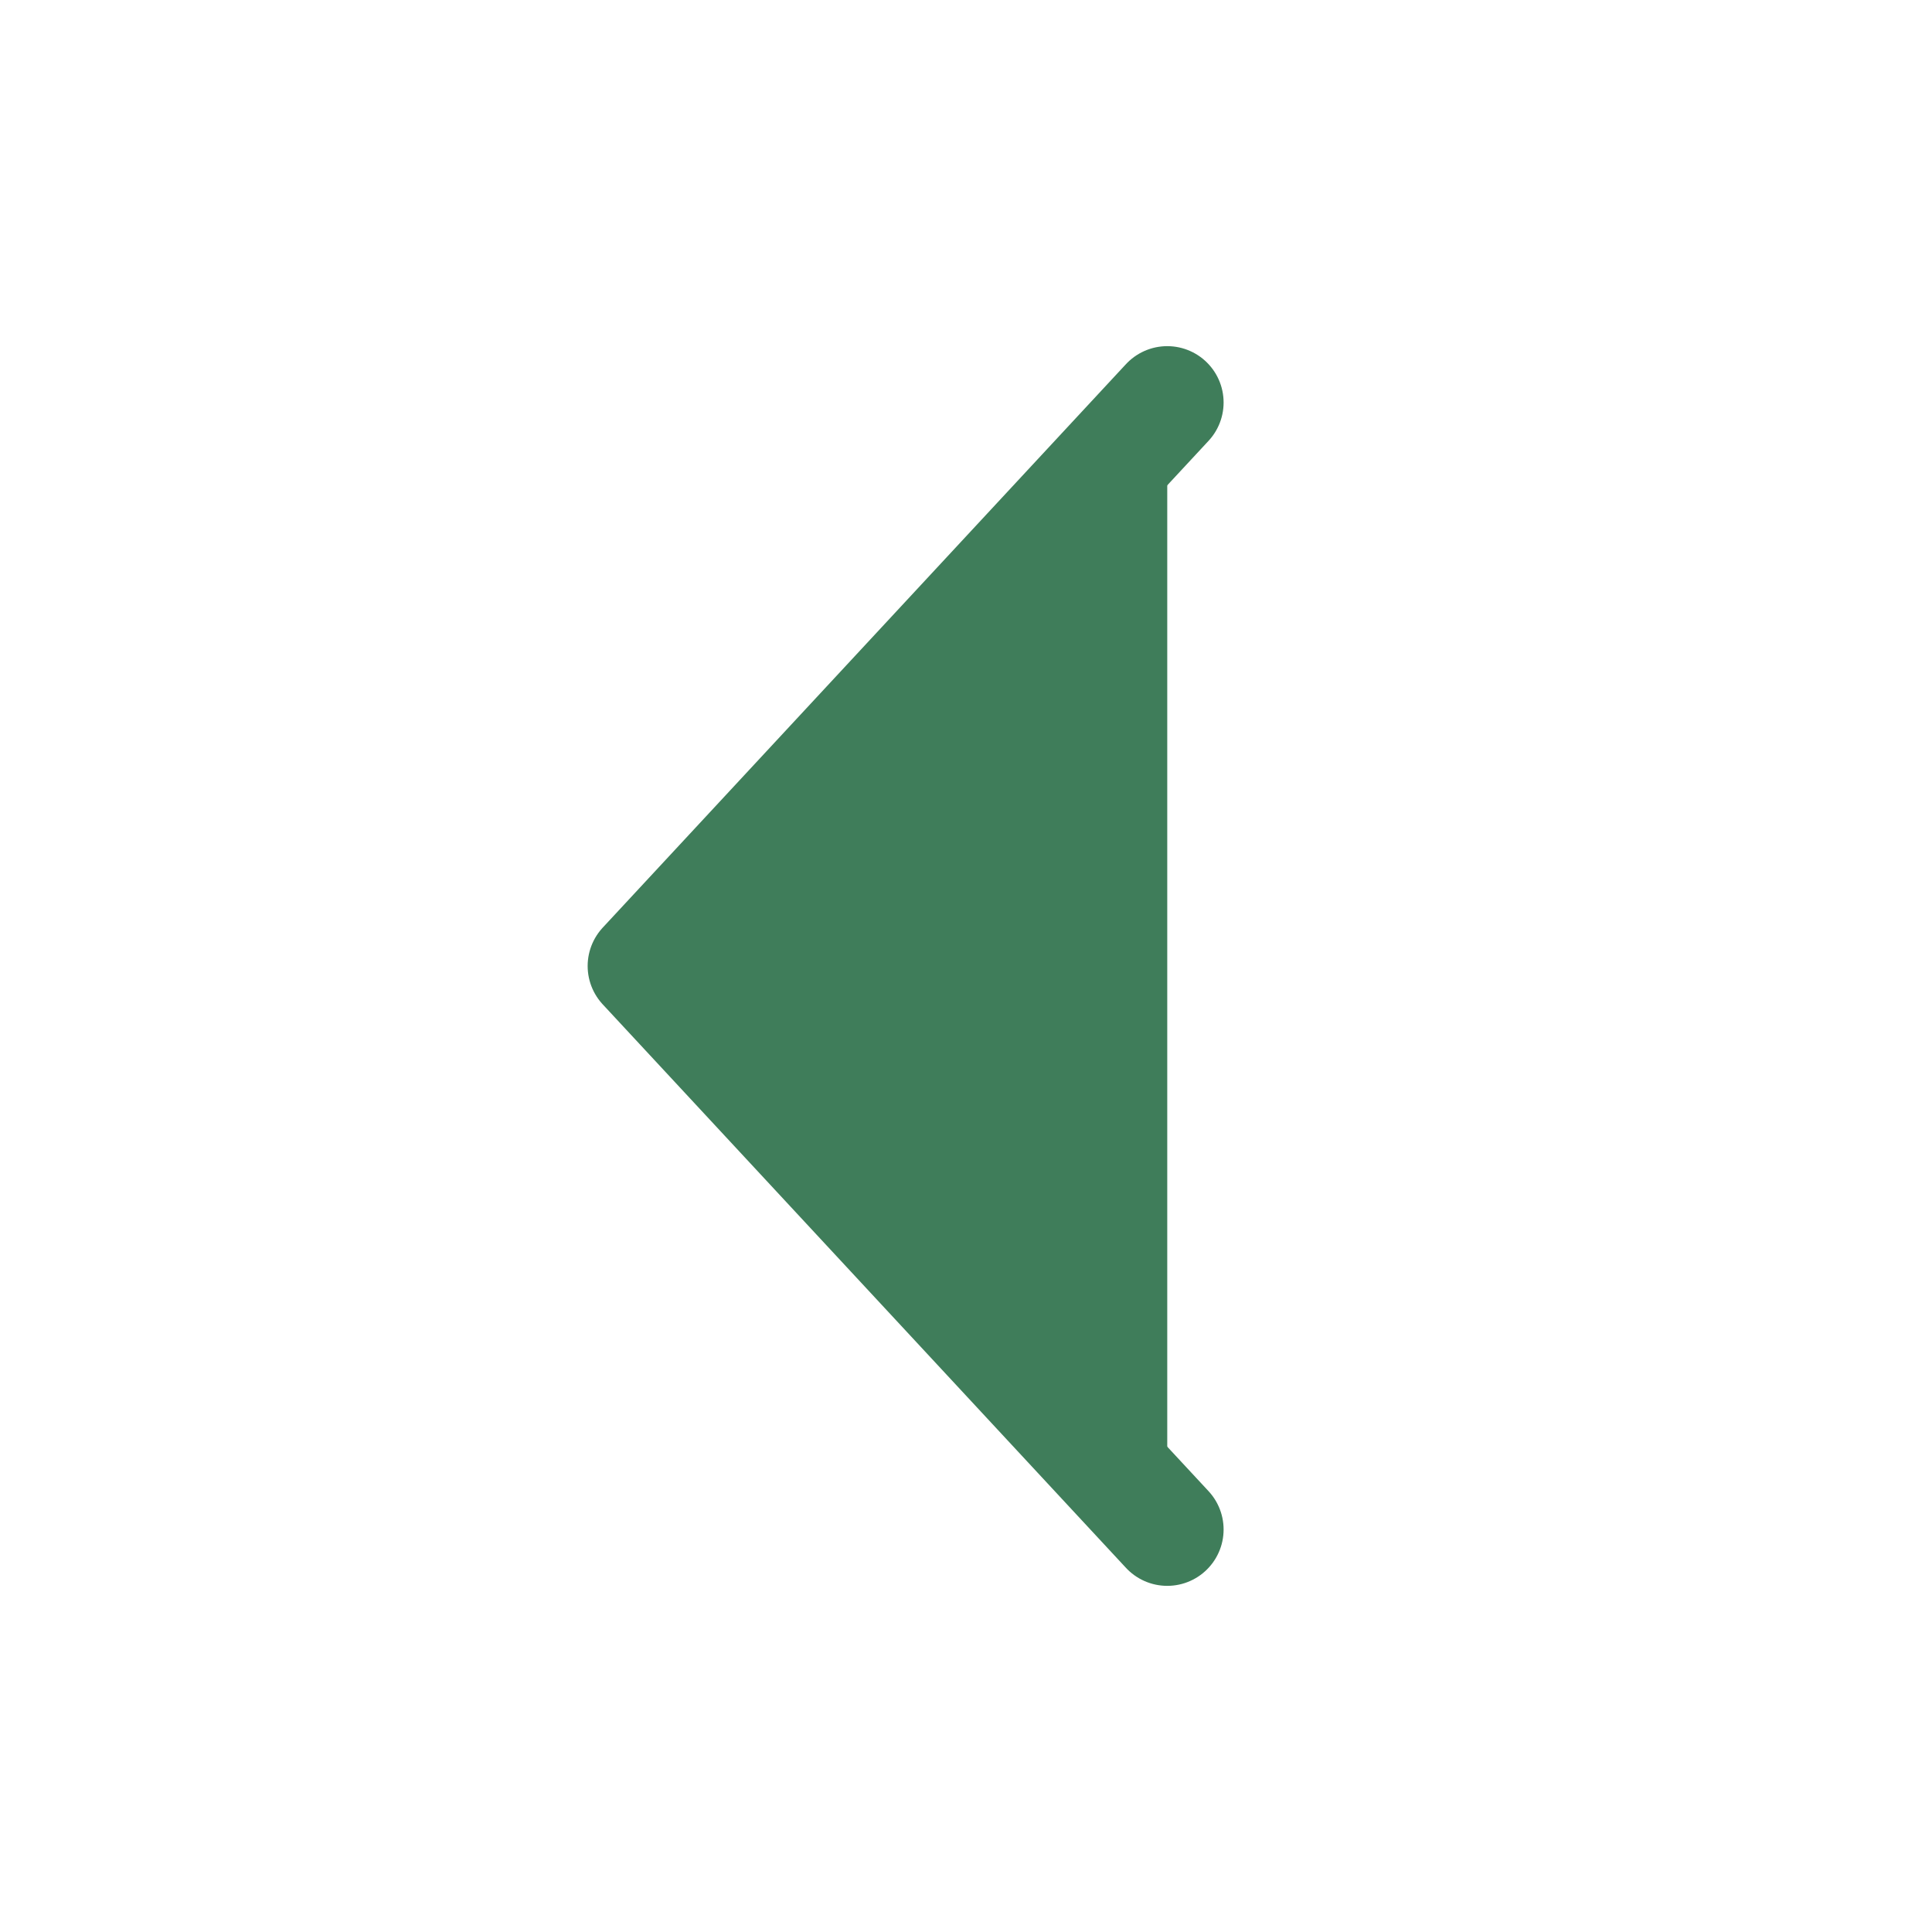
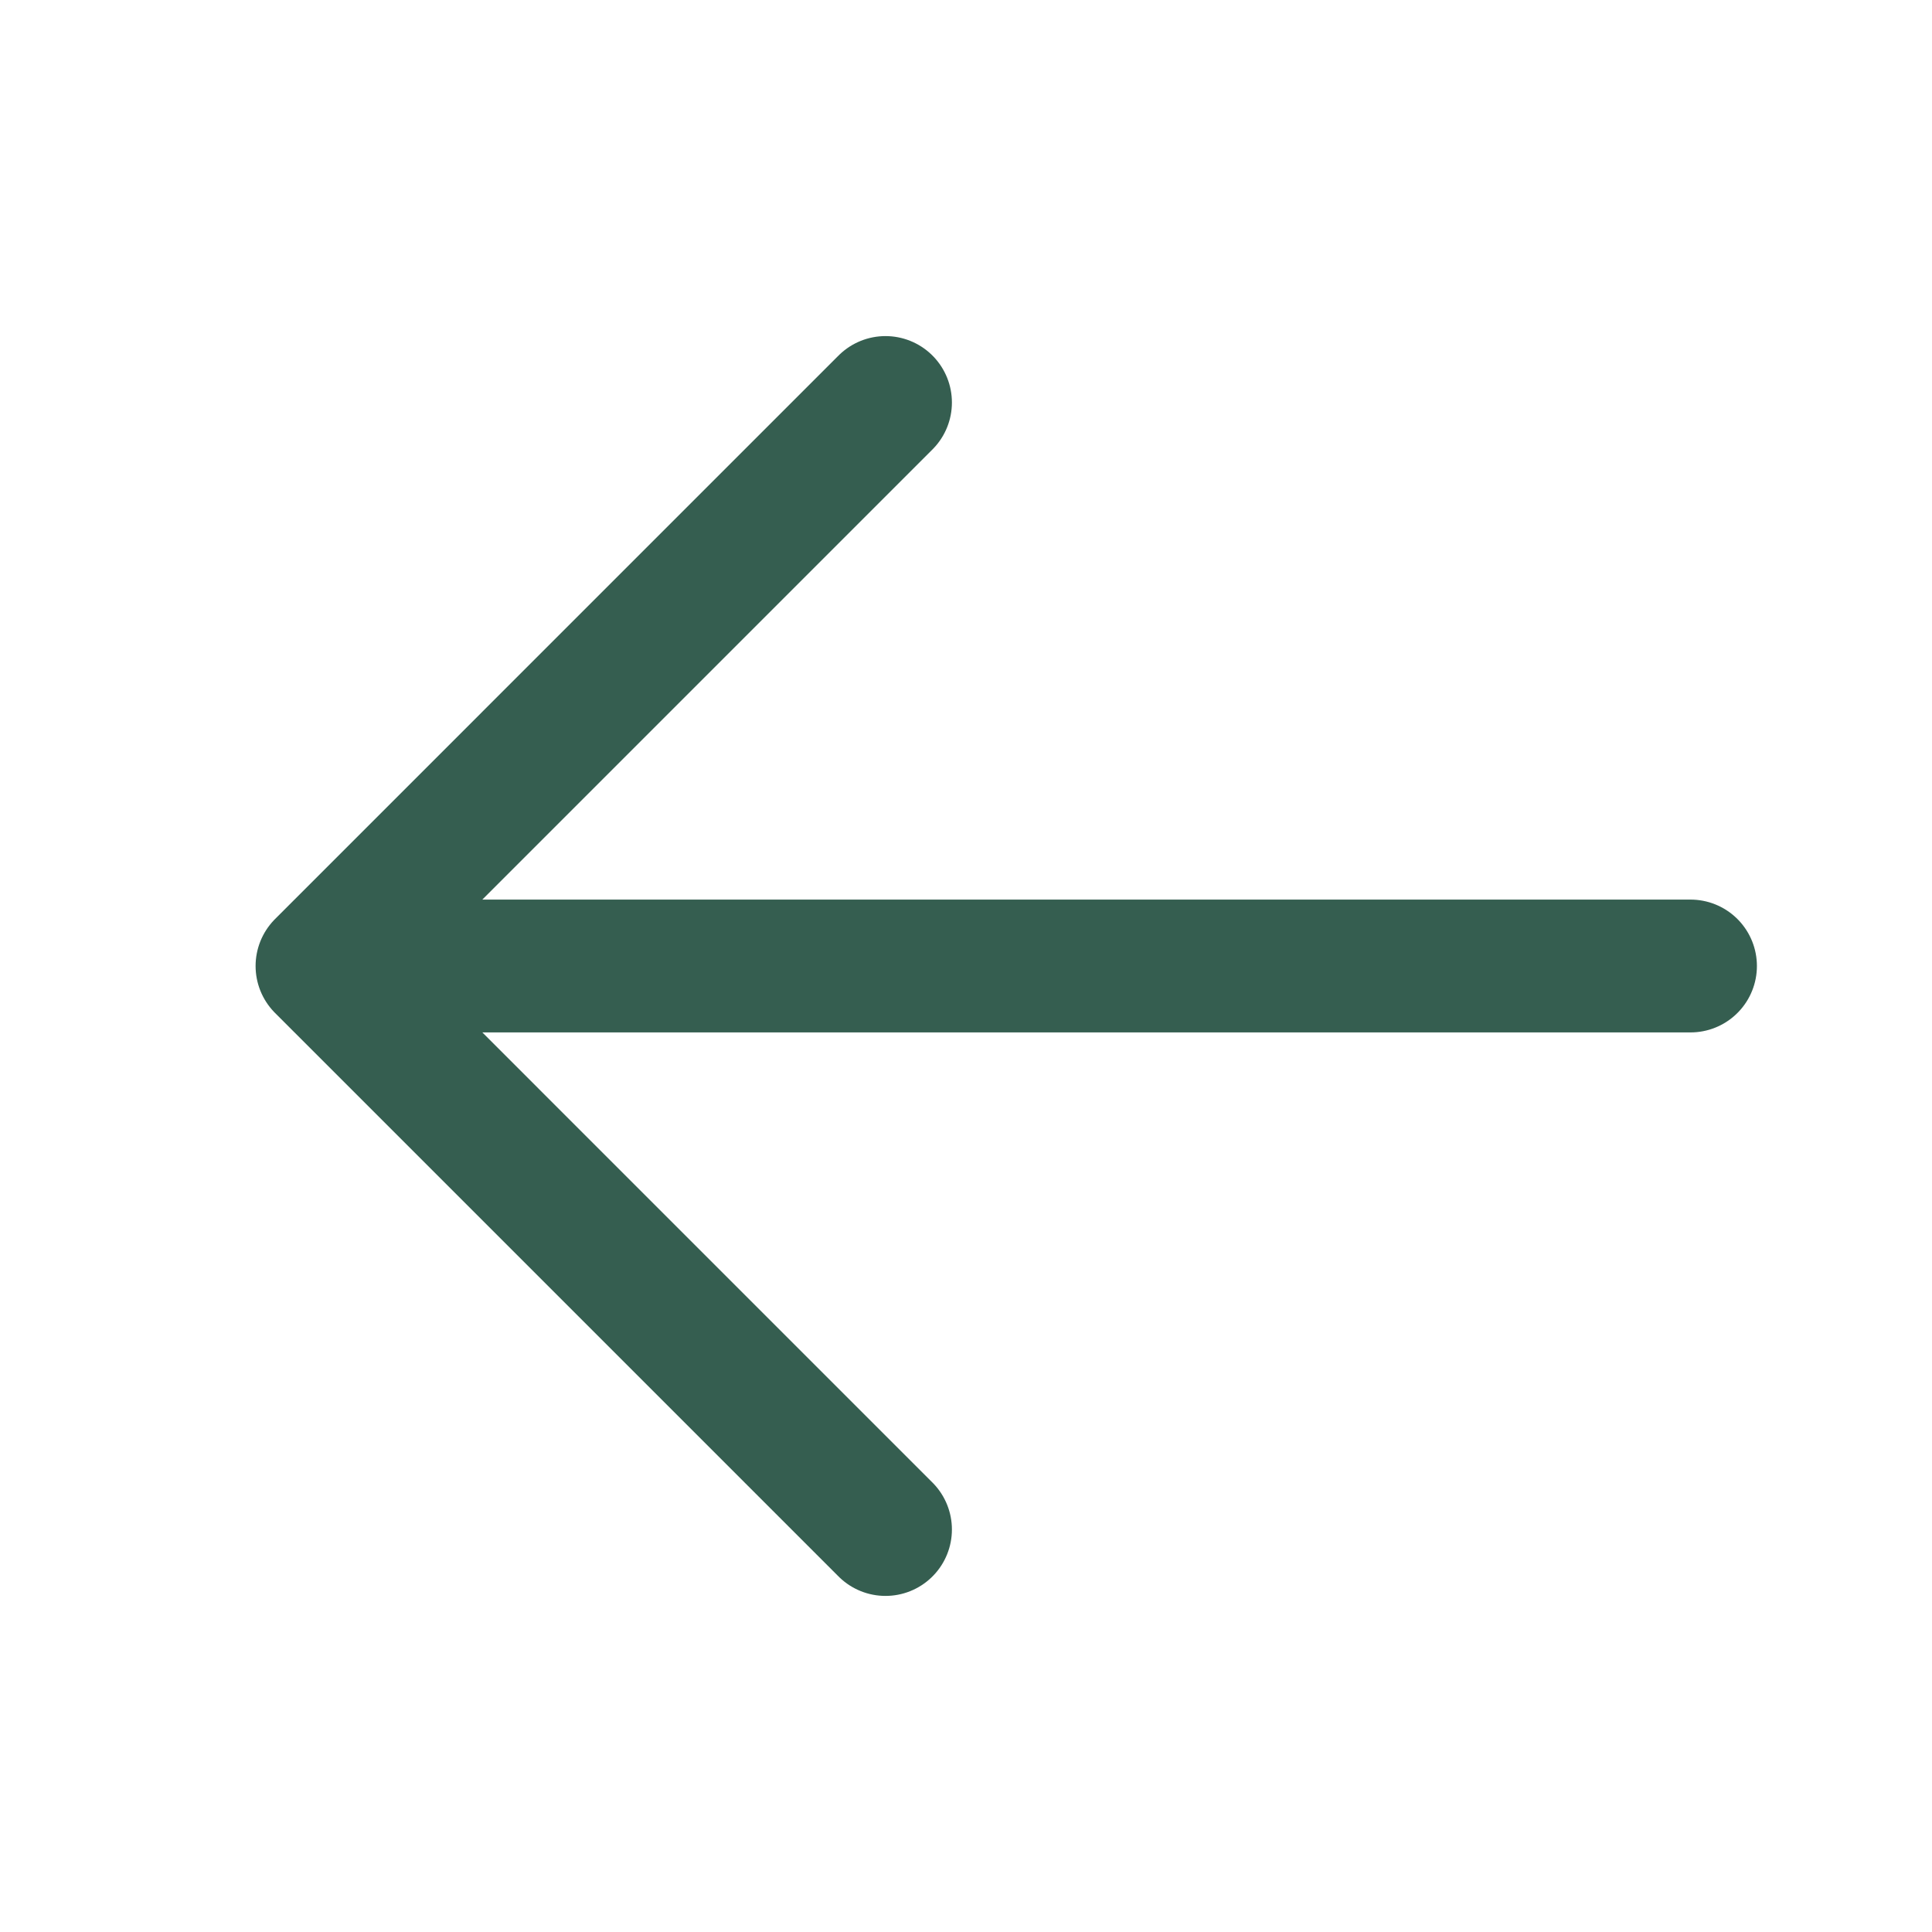
- <svg xmlns="http://www.w3.org/2000/svg" viewBox="0 0 24 24" fill="#3F7D5A" stroke="#3F7D5A" stroke-width="1.4" stroke-linecap="round" stroke-linejoin="round">
-   <path d="M14.5 5 8 12l6.5 7" />
+ <svg xmlns="http://www.w3.org/2000/svg" class="app-icon" viewBox="0 0 24 24" fill="none" stroke="#355E50" stroke-width="1.65" stroke-linecap="round" stroke-linejoin="round" aria-hidden="true">
+   <path d="m11 5-7 7 7 7M4 12h17" />
</svg>
